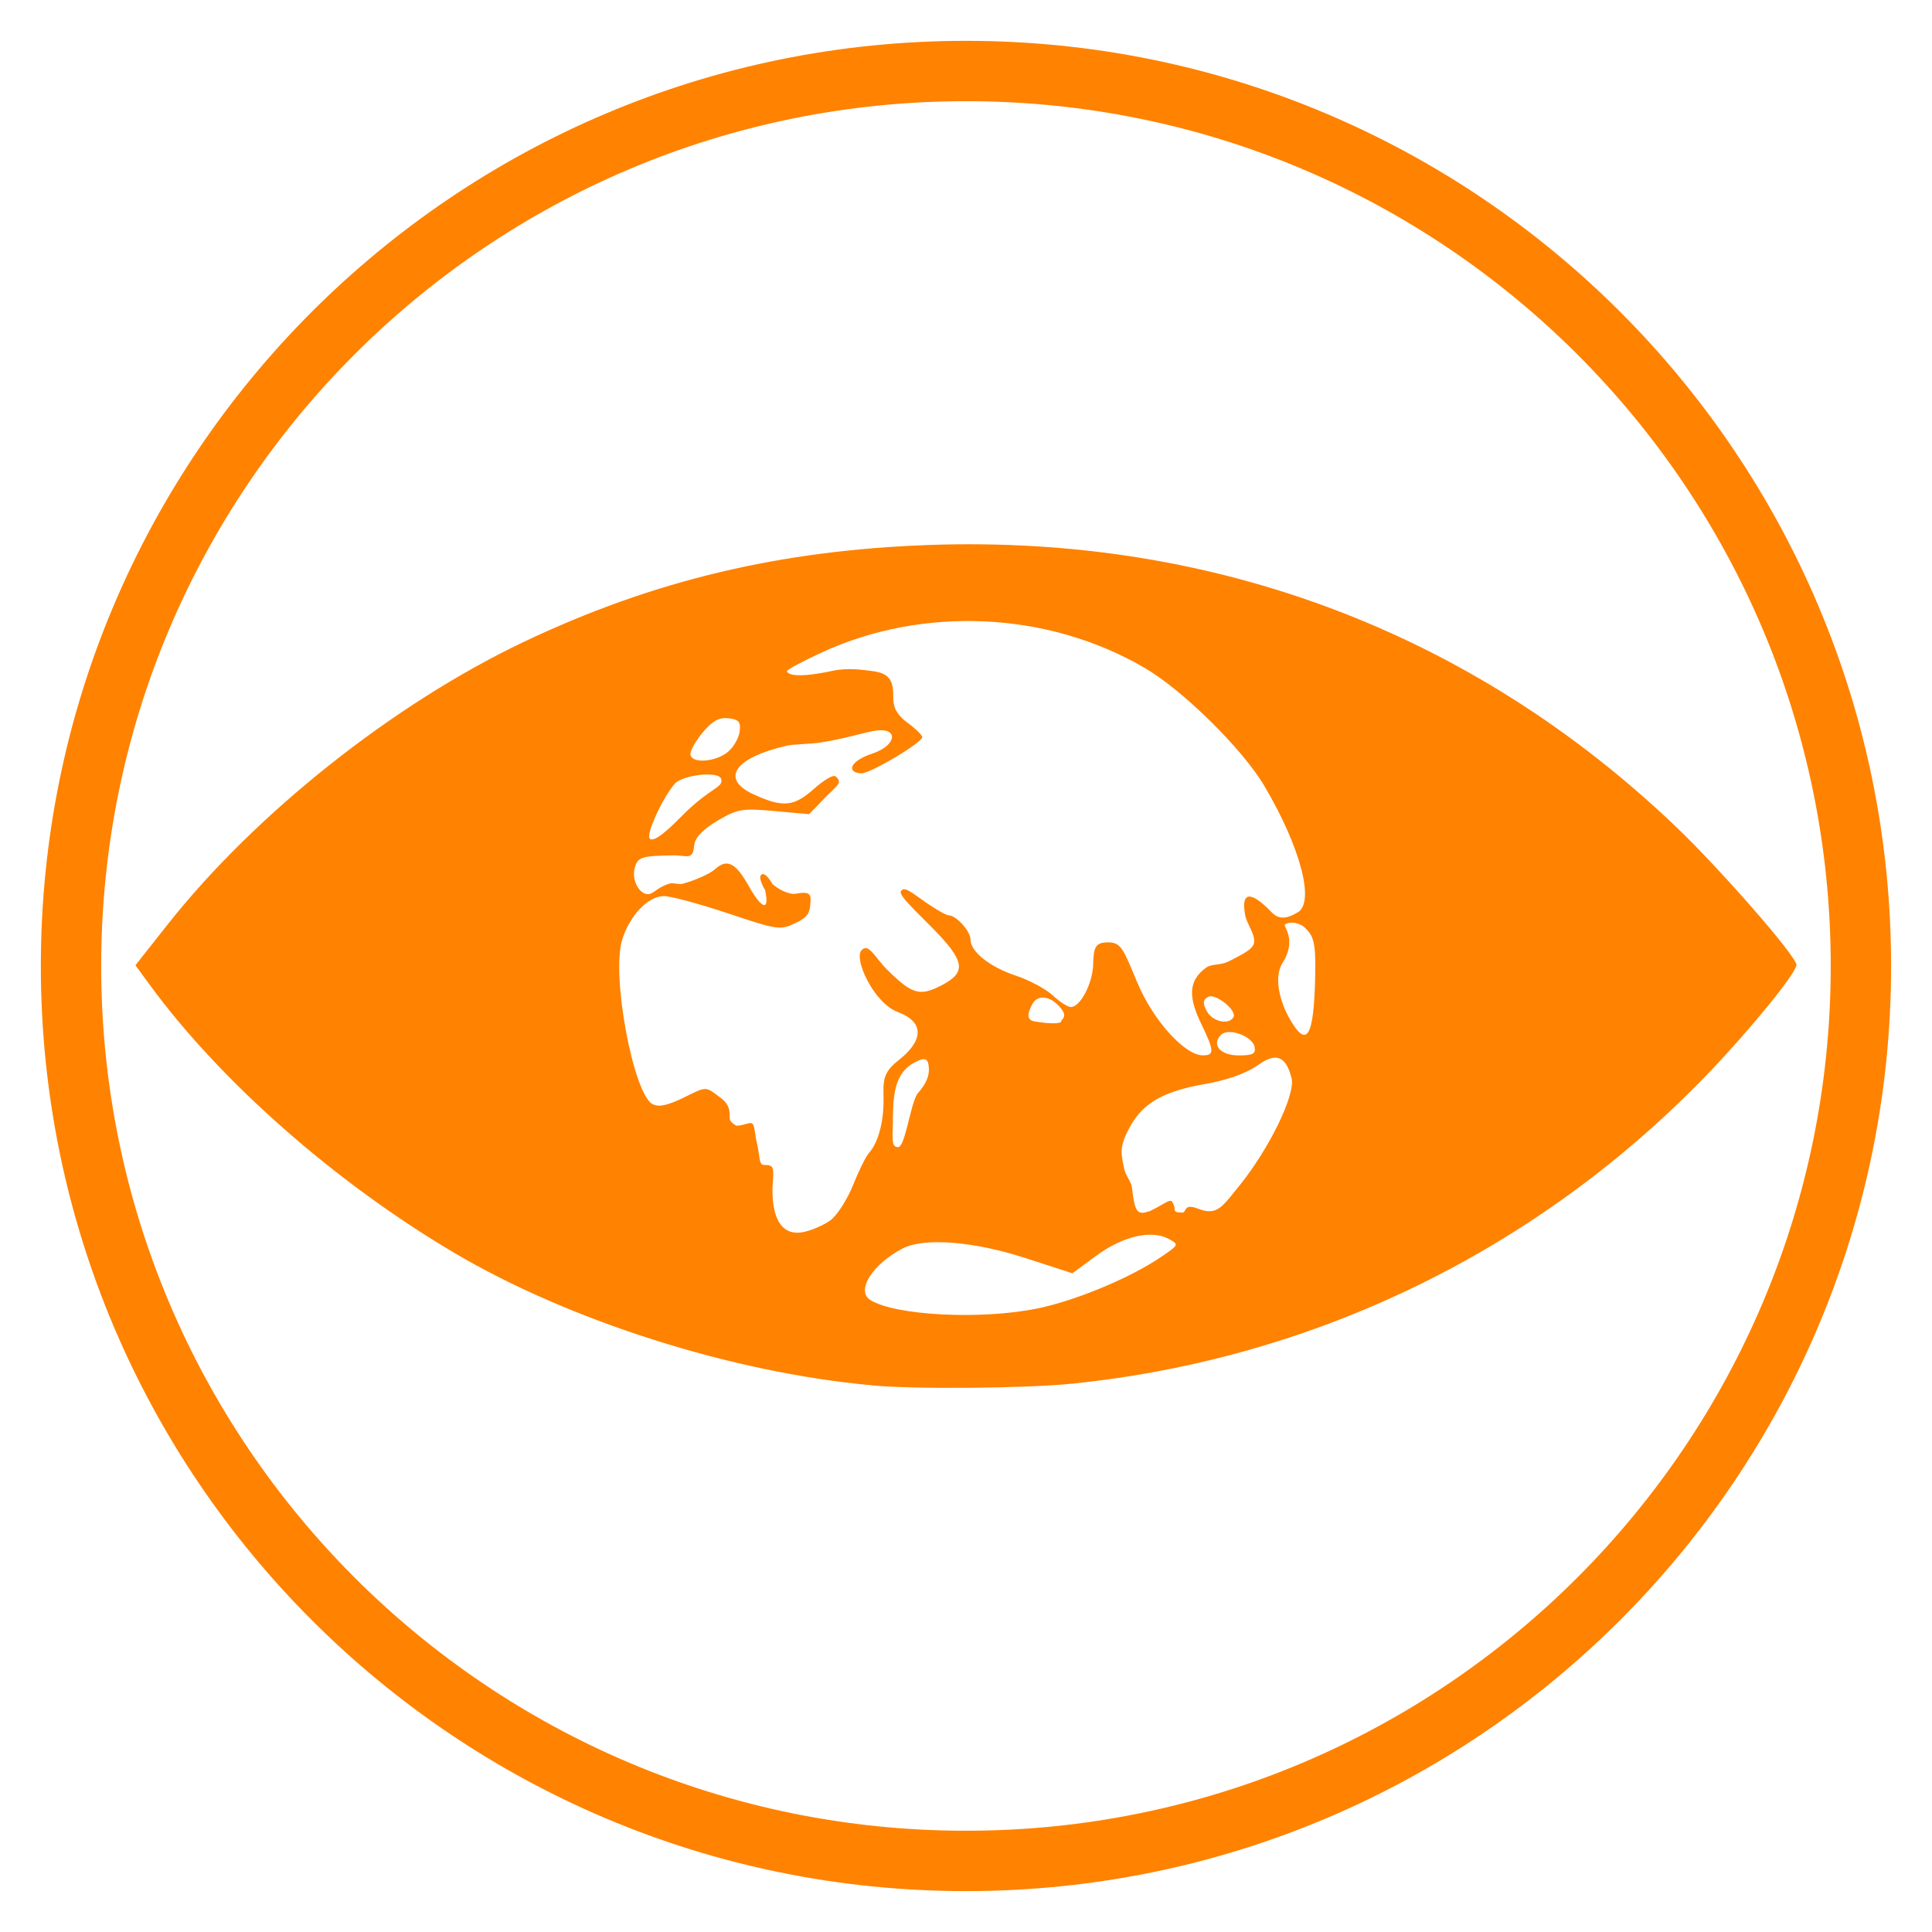
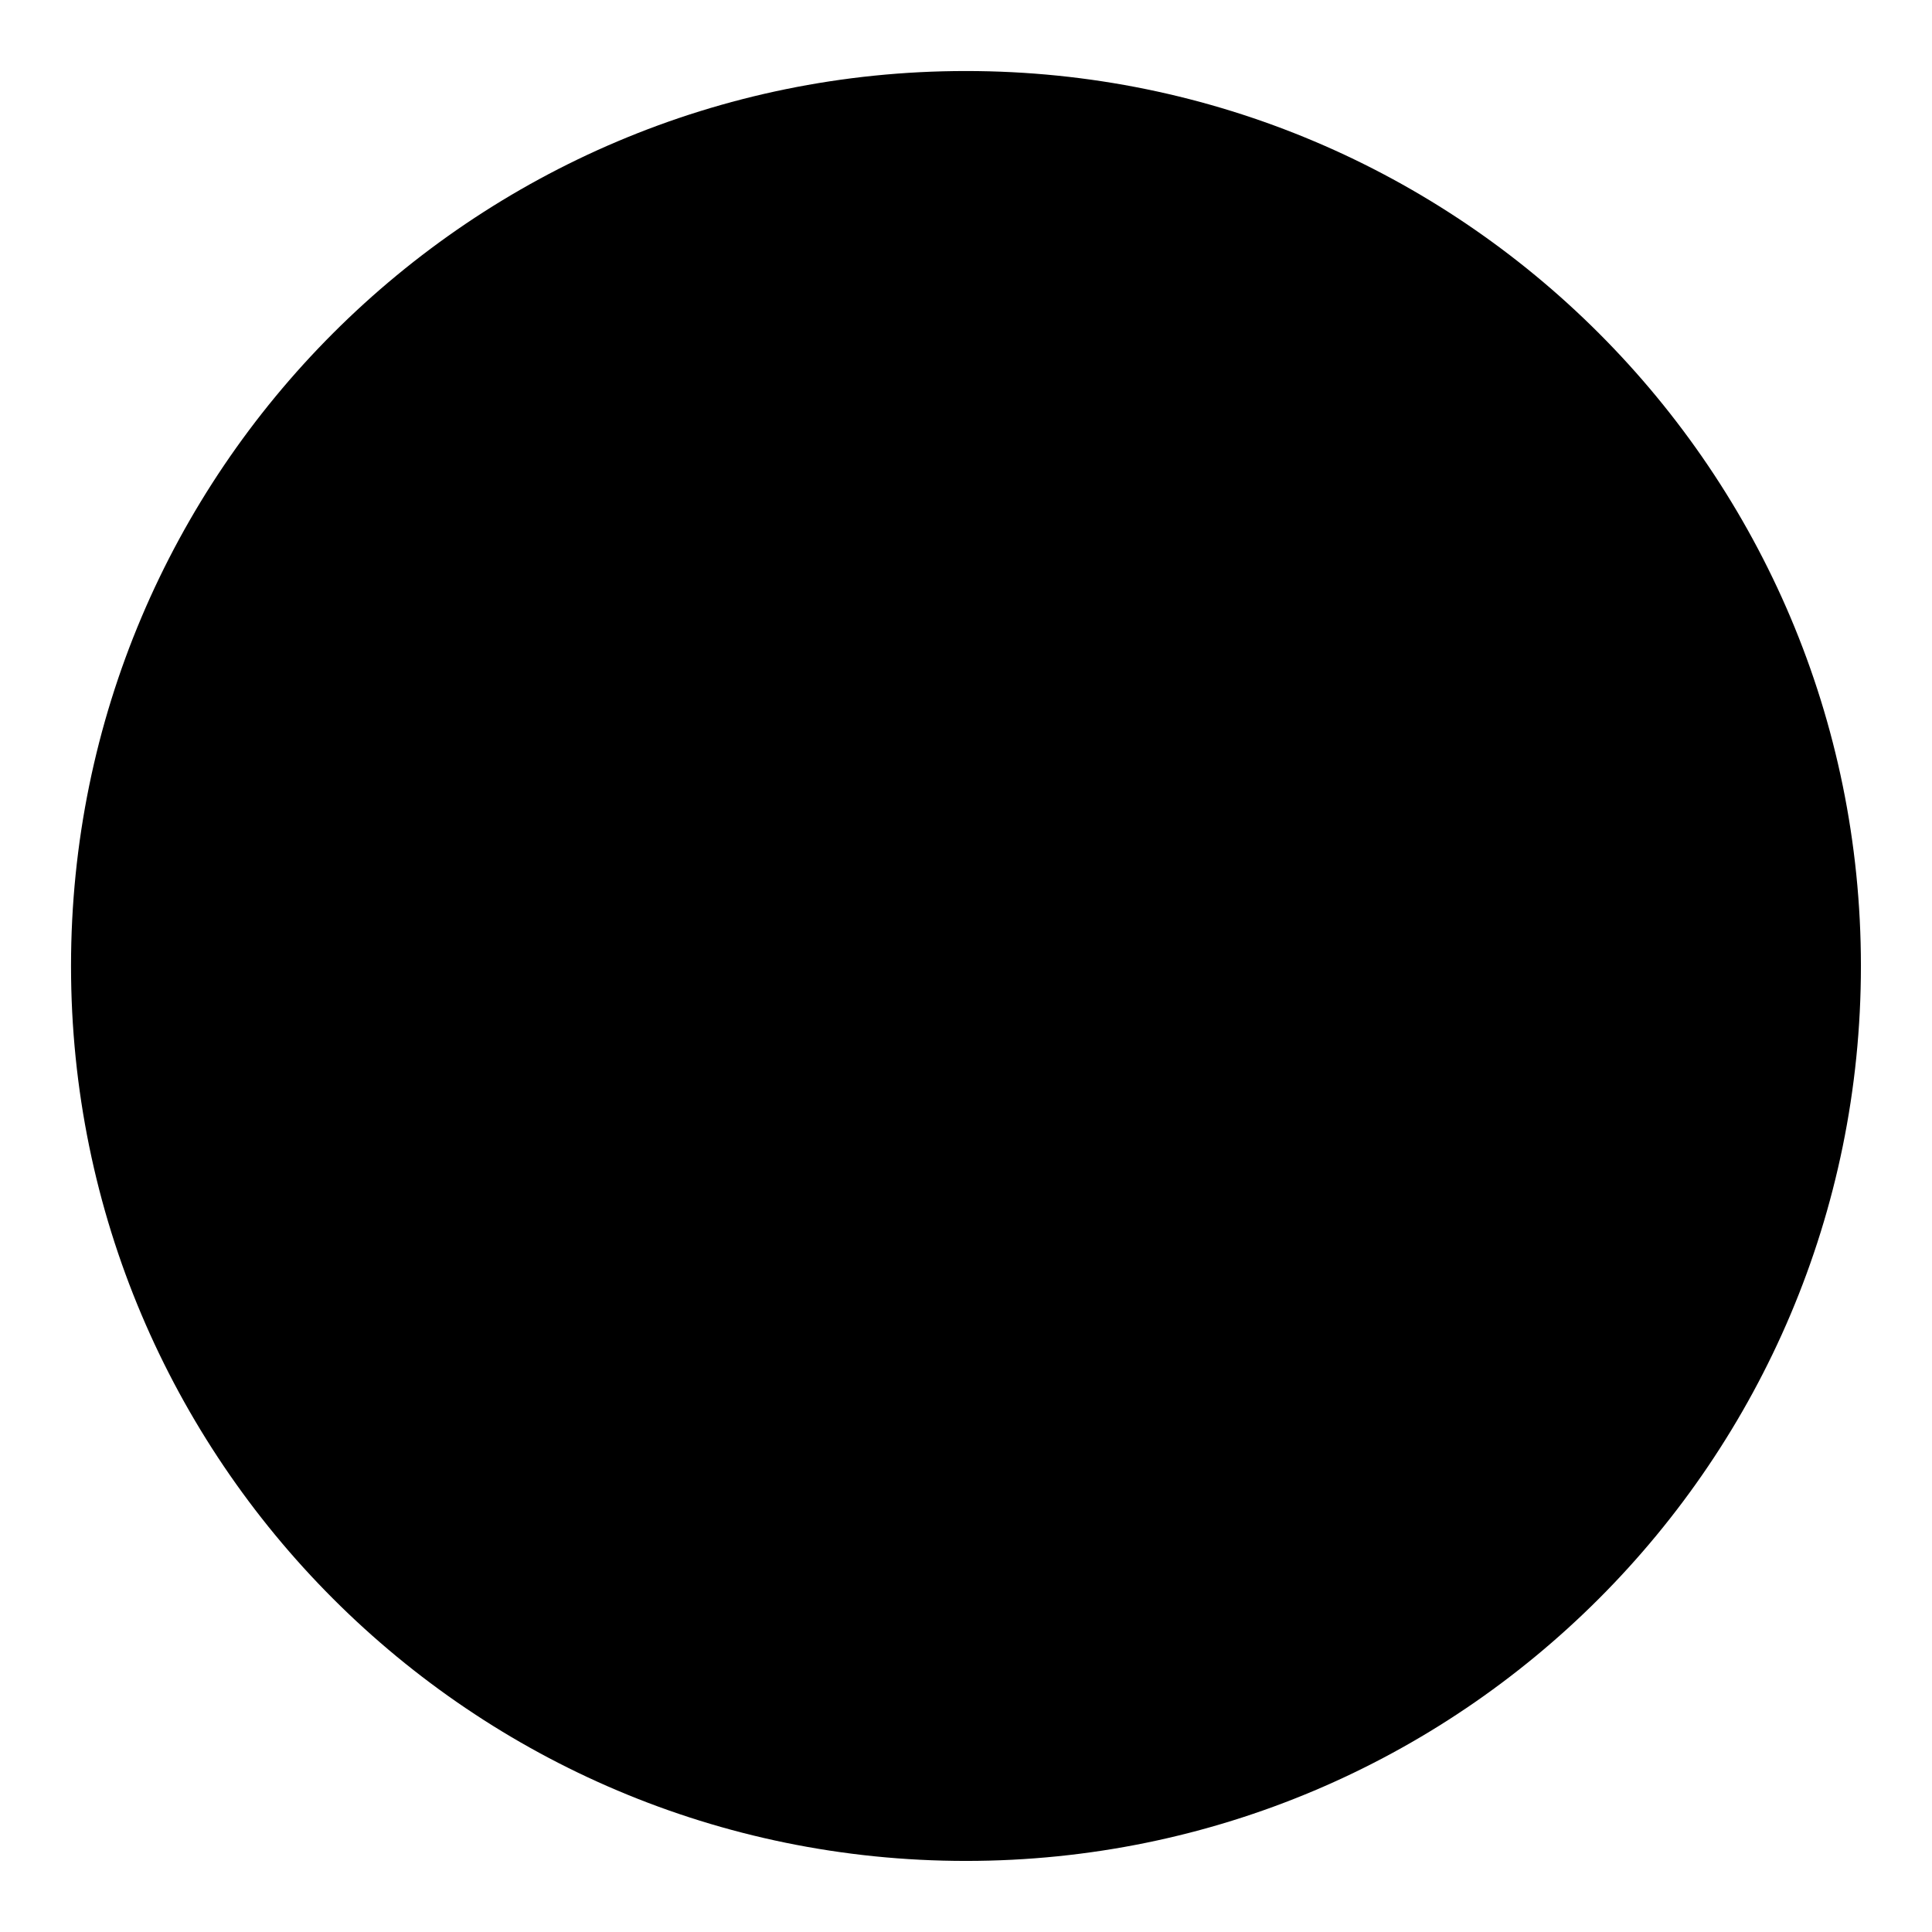
- <svg xmlns="http://www.w3.org/2000/svg" width="128" height="128" viewBox="0 0 33.867 33.867" version="1.1" id="svg8">
-   <defs id="defs2" />
-   <g id="layer1">
-     <circle style="fill:none;stroke:#ff8200;stroke-width:1.058;stroke-linecap:round;stroke-miterlimit:4;stroke-dasharray:none;stroke-opacity:1" id="path833" cx="16.933" cy="16.933" r="15.688" />
-     <path style="opacity:1;fill:#ff8200;fill-opacity:1;stroke-width:0.085" d="m 15.279,24.283 c -2.446,-0.222 -5.299,-1.128 -7.324,-2.326 -2.081,-1.231 -4.091,-3 -5.328,-4.691 l -0.253,-0.345 0.563,-0.713 c 1.54,-1.949 3.966,-3.874 6.251,-4.959 2.26,-1.073 4.486,-1.604 7.106,-1.696 4.985,-0.175 9.503,1.526 13.067,4.922 0.788,0.751 2.13,2.287 2.13,2.439 0,0.138 -0.786,1.106 -1.522,1.876 -2.972,3.106 -6.898,5.027 -11.165,5.464 -0.818,0.084 -2.755,0.101 -3.526,0.031 z m 2.903,-1.345 c 0.679,-0.14 1.63,-0.536 2.174,-0.906 0.313,-0.213 0.314,-0.216 0.126,-0.317 -0.301,-0.161 -0.799,-0.045 -1.262,0.295 l -0.422,0.31 -0.829,-0.269 c -0.902,-0.292 -1.77,-0.36 -2.144,-0.167 -0.532,0.275 -0.826,0.743 -0.568,0.905 0.437,0.273 1.946,0.35 2.925,0.148 z m 4.341,-6.732 c -0.037,0.025 0.219,0.263 -0.039,0.671 -0.174,0.274 -0.021,0.719 0.101,0.942 0.32,0.583 0.447,0.388 0.47,-0.718 0.013,-0.612 -0.036,-0.697 -0.185,-0.843 -0.076,-0.075 -0.248,-0.118 -0.346,-0.052 z m 0.225,-0.211 c 0.305,-0.18 0.048,-1.145 -0.582,-2.214 -0.383,-0.65 -1.432,-1.685 -2.105,-2.076 -1.695,-0.986 -3.865,-1.089 -5.651,-0.27 -0.338,0.155 -0.614,0.304 -0.614,0.33 0,0.027 0.066,0.151 0.8,-0.006 0.275,-0.059 0.55,-0.014 0.704,0.006 0.337,0.042 0.359,0.217 0.359,0.479 0,0.17 0.075,0.297 0.254,0.429 0.14,0.103 0.254,0.216 0.254,0.25 0,0.091 -0.912,0.642 -1.074,0.633 -0.251,-0.014 -0.211,-0.209 0.199,-0.346 0.394,-0.132 0.453,-0.403 0.162,-0.409 -0.209,-0.005 -0.535,0.136 -1.108,0.22 -0.143,0.021 -0.429,0.023 -0.55,0.05 -0.906,0.206 -1.19,0.58 -0.577,0.858 0.504,0.229 0.693,0.212 1.038,-0.091 0.173,-0.152 0.345,-0.268 0.393,-0.226 0.129,0.115 0.022,0.155 -0.187,0.371 l -0.28,0.289 -0.611,-0.055 c -0.561,-0.051 -0.643,-0.037 -0.992,0.168 -0.242,0.142 -0.39,0.292 -0.408,0.413 -0.013,0.092 -0.015,0.18 -0.088,0.206 -0.054,0.019 -0.157,-0.012 -0.277,-0.01 -0.555,0.009 -0.621,0.029 -0.676,0.203 -0.076,0.24 0.104,0.539 0.281,0.466 0.058,-0.024 0.158,-0.126 0.326,-0.175 0.057,-0.017 0.169,0.02 0.226,0.005 0.226,-0.062 0.482,-0.176 0.568,-0.255 0.212,-0.192 0.363,-0.117 0.594,0.295 0.233,0.415 0.368,0.447 0.286,0.07 0,0 -0.141,-0.228 -0.06,-0.275 0.073,-0.043 0.189,0.169 0.189,0.169 0.104,0.093 0.292,0.192 0.413,0.169 0.269,-0.051 0.265,0.031 0.25,0.189 -0.013,0.145 -0.041,0.221 -0.255,0.324 -0.272,0.13 -0.315,0.124 -1.186,-0.168 -0.497,-0.166 -1.003,-0.303 -1.125,-0.303 -0.279,0 -0.605,0.345 -0.734,0.775 -0.188,0.626 0.198,2.692 0.535,2.872 0.105,0.056 0.258,0.025 0.53,-0.107 0.378,-0.184 0.39,-0.21 0.583,-0.064 0.105,0.08 0.259,0.163 0.237,0.4 -0.006,0.069 0.063,0.115 0.107,0.143 0.035,0.023 0.203,-0.032 0.241,-0.039 0.105,-0.018 0.077,0.124 0.134,0.36 0.043,0.178 0.032,0.344 0.096,0.369 0.034,0.013 0.138,-0.013 0.17,0.05 0.039,0.076 0.004,0.252 0.004,0.394 0,0.546 0.19,0.805 0.54,0.737 0.145,-0.028 0.36,-0.122 0.476,-0.207 l 1e-6,7e-6 c 0.116,-0.085 0.294,-0.361 0.395,-0.613 0.101,-0.252 0.225,-0.504 0.276,-0.561 0.161,-0.178 0.26,-0.528 0.26,-0.918 0,-0.31 -0.038,-0.479 0.251,-0.703 0.435,-0.338 0.492,-0.67 -0.004,-0.857 -0.417,-0.157 -0.773,-0.93 -0.633,-1.082 0.126,-0.136 0.233,0.127 0.454,0.346 0.434,0.428 0.569,0.466 0.946,0.271 0.45,-0.233 0.417,-0.427 -0.175,-1.025 -0.295,-0.298 -0.572,-0.556 -0.536,-0.623 0.055,-0.103 0.186,0.018 0.441,0.195 0.178,0.123 0.357,0.224 0.397,0.224 0.132,0 0.383,0.277 0.383,0.422 0,0.216 0.335,0.483 0.804,0.639 0.233,0.078 0.521,0.233 0.64,0.344 0.119,0.112 0.261,0.203 0.316,0.203 0.165,0 0.381,-0.412 0.391,-0.745 0.008,-0.289 0.028,-0.389 0.26,-0.389 0.232,0 0.271,0.123 0.513,0.704 0.275,0.66 0.831,1.277 1.151,1.277 0.203,0 0.199,-0.08 -0.027,-0.547 -0.213,-0.439 -0.255,-0.757 0.094,-0.998 0.084,-0.058 0.252,-0.036 0.376,-0.098 0.432,-0.216 0.487,-0.271 0.443,-0.445 -0.027,-0.109 -0.122,-0.249 -0.145,-0.367 -0.081,-0.422 0.097,-0.436 0.467,-0.049 0.159,0.166 0.344,0.061 0.452,-0.003 z m -2.22,5.057 c 0.028,0.01 0.063,0.093 0.063,0.148 0,0.046 0.041,0.056 0.137,0.055 0.058,-1.78e-4 0.035,-0.098 0.135,-0.1 0.101,-0.002 0.202,0.081 0.343,0.077 0.178,-0.006 0.267,-0.134 0.522,-0.45 0.526,-0.653 0.984,-1.597 0.913,-1.881 -0.095,-0.377 -0.263,-0.462 -0.576,-0.239 -0.244,0.174 -0.618,0.285 -0.933,0.339 -0.837,0.142 -1.139,0.393 -1.351,0.801 -0.155,0.298 -0.135,0.413 -0.072,0.697 0.023,0.102 0.123,0.228 0.132,0.306 0.054,0.482 0.105,0.493 0.321,0.423 0.24,-0.12 0.321,-0.191 0.365,-0.176 z m -4.251,-2.38 c -0.02,-0.14 -0.097,-0.128 -0.258,-0.04 -0.379,0.205 -0.362,0.68 -0.368,1.077 -0.004,0.255 -0.026,0.393 0.087,0.4 0.129,0.008 0.205,-0.688 0.338,-0.93 0.167,-0.185 0.227,-0.334 0.202,-0.507 z m 5.716,-0.318 c -0.037,-0.192 -0.458,-0.345 -0.589,-0.214 -0.174,0.174 -0.013,0.361 0.312,0.361 0.244,0 0.3,-0.029 0.277,-0.146 z m -3.389,-0.462 c 0.077,-0.077 0.069,-0.136 -0.039,-0.254 -0.16,-0.177 -0.379,-0.213 -0.473,-0.029 -0.077,0.149 -0.106,0.271 0.043,0.296 0.338,0.057 0.487,0.033 0.469,-0.013 z m 3.016,-0.057 c 0.075,-0.121 -0.32,-0.436 -0.447,-0.358 -0.088,0.054 -0.092,0.11 -0.017,0.25 0.096,0.18 0.379,0.245 0.464,0.108 z m -8.977,-4.178 c -0.036,-0.15 -0.68,-0.072 -0.813,0.08 -0.208,0.237 -0.5,0.866 -0.444,0.957 0.067,0.108 0.398,-0.219 0.537,-0.361 0.532,-0.542 0.759,-0.517 0.72,-0.676 z M 12.753,13.186 c 0.101,-0.08 0.196,-0.242 0.212,-0.358 0.023,-0.174 -0.012,-0.216 -0.194,-0.237 -0.163,-0.019 -0.281,0.045 -0.445,0.239 -0.123,0.146 -0.223,0.319 -0.223,0.386 0,0.17 0.423,0.151 0.65,-0.03 z" id="path2012" />
+ <svg xmlns="http://www.w3.org/2000/svg" width="128" height="128" viewBox="0 0 33.867 33.867" version="1.1">
+   <g>
+     <circle class="sdg-circle" cx="16.933" cy="16.933" r="15.688" />
+     <path class="sdg-drawing" d="m 15.279,24.283 c -2.446,-0.222 -5.299,-1.128 -7.324,-2.326 -2.081,-1.231 -4.091,-3 -5.328,-4.691 l -0.253,-0.345 0.563,-0.713 c 1.54,-1.949 3.966,-3.874 6.251,-4.959 2.26,-1.073 4.486,-1.604 7.106,-1.696 4.985,-0.175 9.503,1.526 13.067,4.922 0.788,0.751 2.13,2.287 2.13,2.439 0,0.138 -0.786,1.106 -1.522,1.876 -2.972,3.106 -6.898,5.027 -11.165,5.464 -0.818,0.084 -2.755,0.101 -3.526,0.031 z m 2.903,-1.345 c 0.679,-0.14 1.63,-0.536 2.174,-0.906 0.313,-0.213 0.314,-0.216 0.126,-0.317 -0.301,-0.161 -0.799,-0.045 -1.262,0.295 l -0.422,0.31 -0.829,-0.269 c -0.902,-0.292 -1.77,-0.36 -2.144,-0.167 -0.532,0.275 -0.826,0.743 -0.568,0.905 0.437,0.273 1.946,0.35 2.925,0.148 z m 4.341,-6.732 c -0.037,0.025 0.219,0.263 -0.039,0.671 -0.174,0.274 -0.021,0.719 0.101,0.942 0.32,0.583 0.447,0.388 0.47,-0.718 0.013,-0.612 -0.036,-0.697 -0.185,-0.843 -0.076,-0.075 -0.248,-0.118 -0.346,-0.052 z m 0.225,-0.211 c 0.305,-0.18 0.048,-1.145 -0.582,-2.214 -0.383,-0.65 -1.432,-1.685 -2.105,-2.076 -1.695,-0.986 -3.865,-1.089 -5.651,-0.27 -0.338,0.155 -0.614,0.304 -0.614,0.33 0,0.027 0.066,0.151 0.8,-0.006 0.275,-0.059 0.55,-0.014 0.704,0.006 0.337,0.042 0.359,0.217 0.359,0.479 0,0.17 0.075,0.297 0.254,0.429 0.14,0.103 0.254,0.216 0.254,0.25 0,0.091 -0.912,0.642 -1.074,0.633 -0.251,-0.014 -0.211,-0.209 0.199,-0.346 0.394,-0.132 0.453,-0.403 0.162,-0.409 -0.209,-0.005 -0.535,0.136 -1.108,0.22 -0.143,0.021 -0.429,0.023 -0.55,0.05 -0.906,0.206 -1.19,0.58 -0.577,0.858 0.504,0.229 0.693,0.212 1.038,-0.091 0.173,-0.152 0.345,-0.268 0.393,-0.226 0.129,0.115 0.022,0.155 -0.187,0.371 l -0.28,0.289 -0.611,-0.055 c -0.561,-0.051 -0.643,-0.037 -0.992,0.168 -0.242,0.142 -0.39,0.292 -0.408,0.413 -0.013,0.092 -0.015,0.18 -0.088,0.206 -0.054,0.019 -0.157,-0.012 -0.277,-0.01 -0.555,0.009 -0.621,0.029 -0.676,0.203 -0.076,0.24 0.104,0.539 0.281,0.466 0.058,-0.024 0.158,-0.126 0.326,-0.175 0.057,-0.017 0.169,0.02 0.226,0.005 0.226,-0.062 0.482,-0.176 0.568,-0.255 0.212,-0.192 0.363,-0.117 0.594,0.295 0.233,0.415 0.368,0.447 0.286,0.07 0,0 -0.141,-0.228 -0.06,-0.275 0.073,-0.043 0.189,0.169 0.189,0.169 0.104,0.093 0.292,0.192 0.413,0.169 0.269,-0.051 0.265,0.031 0.25,0.189 -0.013,0.145 -0.041,0.221 -0.255,0.324 -0.272,0.13 -0.315,0.124 -1.186,-0.168 -0.497,-0.166 -1.003,-0.303 -1.125,-0.303 -0.279,0 -0.605,0.345 -0.734,0.775 -0.188,0.626 0.198,2.692 0.535,2.872 0.105,0.056 0.258,0.025 0.53,-0.107 0.378,-0.184 0.39,-0.21 0.583,-0.064 0.105,0.08 0.259,0.163 0.237,0.4 -0.006,0.069 0.063,0.115 0.107,0.143 0.035,0.023 0.203,-0.032 0.241,-0.039 0.105,-0.018 0.077,0.124 0.134,0.36 0.043,0.178 0.032,0.344 0.096,0.369 0.034,0.013 0.138,-0.013 0.17,0.05 0.039,0.076 0.004,0.252 0.004,0.394 0,0.546 0.19,0.805 0.54,0.737 0.145,-0.028 0.36,-0.122 0.476,-0.207 l 1e-6,7e-6 c 0.116,-0.085 0.294,-0.361 0.395,-0.613 0.101,-0.252 0.225,-0.504 0.276,-0.561 0.161,-0.178 0.26,-0.528 0.26,-0.918 0,-0.31 -0.038,-0.479 0.251,-0.703 0.435,-0.338 0.492,-0.67 -0.004,-0.857 -0.417,-0.157 -0.773,-0.93 -0.633,-1.082 0.126,-0.136 0.233,0.127 0.454,0.346 0.434,0.428 0.569,0.466 0.946,0.271 0.45,-0.233 0.417,-0.427 -0.175,-1.025 -0.295,-0.298 -0.572,-0.556 -0.536,-0.623 0.055,-0.103 0.186,0.018 0.441,0.195 0.178,0.123 0.357,0.224 0.397,0.224 0.132,0 0.383,0.277 0.383,0.422 0,0.216 0.335,0.483 0.804,0.639 0.233,0.078 0.521,0.233 0.64,0.344 0.119,0.112 0.261,0.203 0.316,0.203 0.165,0 0.381,-0.412 0.391,-0.745 0.008,-0.289 0.028,-0.389 0.26,-0.389 0.232,0 0.271,0.123 0.513,0.704 0.275,0.66 0.831,1.277 1.151,1.277 0.203,0 0.199,-0.08 -0.027,-0.547 -0.213,-0.439 -0.255,-0.757 0.094,-0.998 0.084,-0.058 0.252,-0.036 0.376,-0.098 0.432,-0.216 0.487,-0.271 0.443,-0.445 -0.027,-0.109 -0.122,-0.249 -0.145,-0.367 -0.081,-0.422 0.097,-0.436 0.467,-0.049 0.159,0.166 0.344,0.061 0.452,-0.003 z m -2.22,5.057 c 0.028,0.01 0.063,0.093 0.063,0.148 0,0.046 0.041,0.056 0.137,0.055 0.058,-1.78e-4 0.035,-0.098 0.135,-0.1 0.101,-0.002 0.202,0.081 0.343,0.077 0.178,-0.006 0.267,-0.134 0.522,-0.45 0.526,-0.653 0.984,-1.597 0.913,-1.881 -0.095,-0.377 -0.263,-0.462 -0.576,-0.239 -0.244,0.174 -0.618,0.285 -0.933,0.339 -0.837,0.142 -1.139,0.393 -1.351,0.801 -0.155,0.298 -0.135,0.413 -0.072,0.697 0.023,0.102 0.123,0.228 0.132,0.306 0.054,0.482 0.105,0.493 0.321,0.423 0.24,-0.12 0.321,-0.191 0.365,-0.176 z m -4.251,-2.38 c -0.02,-0.14 -0.097,-0.128 -0.258,-0.04 -0.379,0.205 -0.362,0.68 -0.368,1.077 -0.004,0.255 -0.026,0.393 0.087,0.4 0.129,0.008 0.205,-0.688 0.338,-0.93 0.167,-0.185 0.227,-0.334 0.202,-0.507 z m 5.716,-0.318 c -0.037,-0.192 -0.458,-0.345 -0.589,-0.214 -0.174,0.174 -0.013,0.361 0.312,0.361 0.244,0 0.3,-0.029 0.277,-0.146 z m -3.389,-0.462 c 0.077,-0.077 0.069,-0.136 -0.039,-0.254 -0.16,-0.177 -0.379,-0.213 -0.473,-0.029 -0.077,0.149 -0.106,0.271 0.043,0.296 0.338,0.057 0.487,0.033 0.469,-0.013 z m 3.016,-0.057 c 0.075,-0.121 -0.32,-0.436 -0.447,-0.358 -0.088,0.054 -0.092,0.11 -0.017,0.25 0.096,0.18 0.379,0.245 0.464,0.108 z m -8.977,-4.178 c -0.036,-0.15 -0.68,-0.072 -0.813,0.08 -0.208,0.237 -0.5,0.866 -0.444,0.957 0.067,0.108 0.398,-0.219 0.537,-0.361 0.532,-0.542 0.759,-0.517 0.72,-0.676 z M 12.753,13.186 c 0.101,-0.08 0.196,-0.242 0.212,-0.358 0.023,-0.174 -0.012,-0.216 -0.194,-0.237 -0.163,-0.019 -0.281,0.045 -0.445,0.239 -0.123,0.146 -0.223,0.319 -0.223,0.386 0,0.17 0.423,0.151 0.65,-0.03 z" />
  </g>
</svg>
